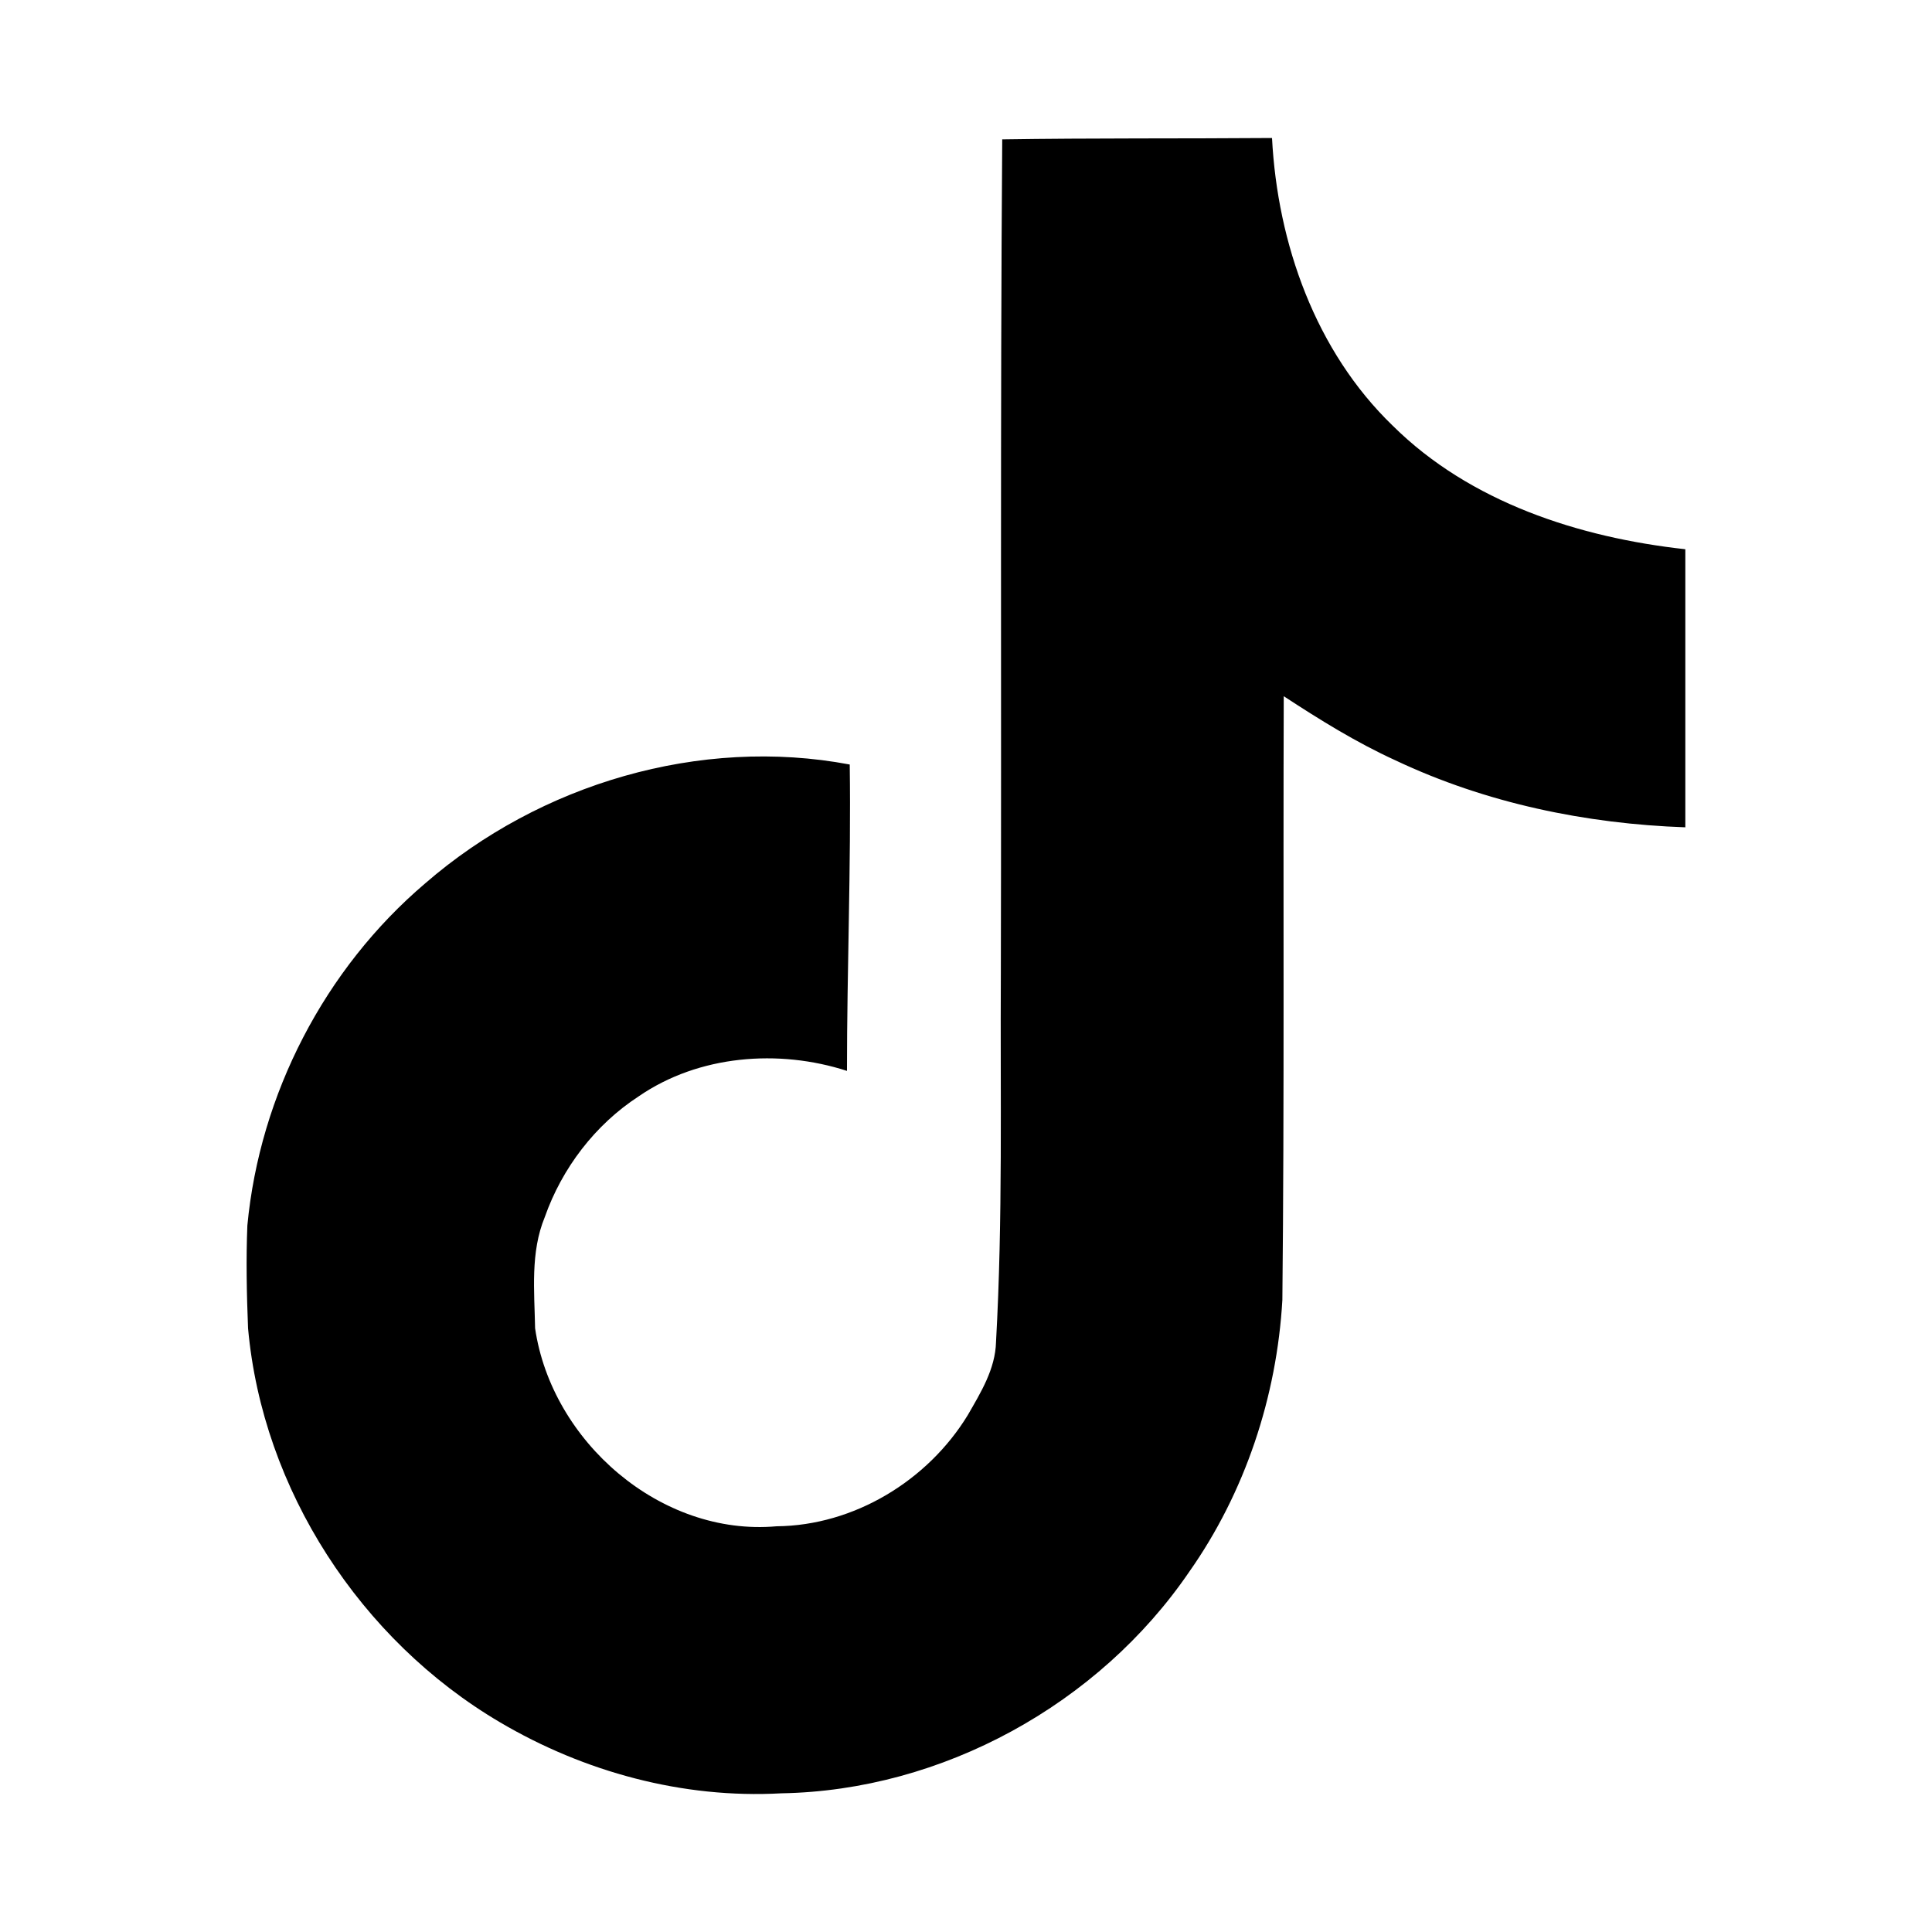
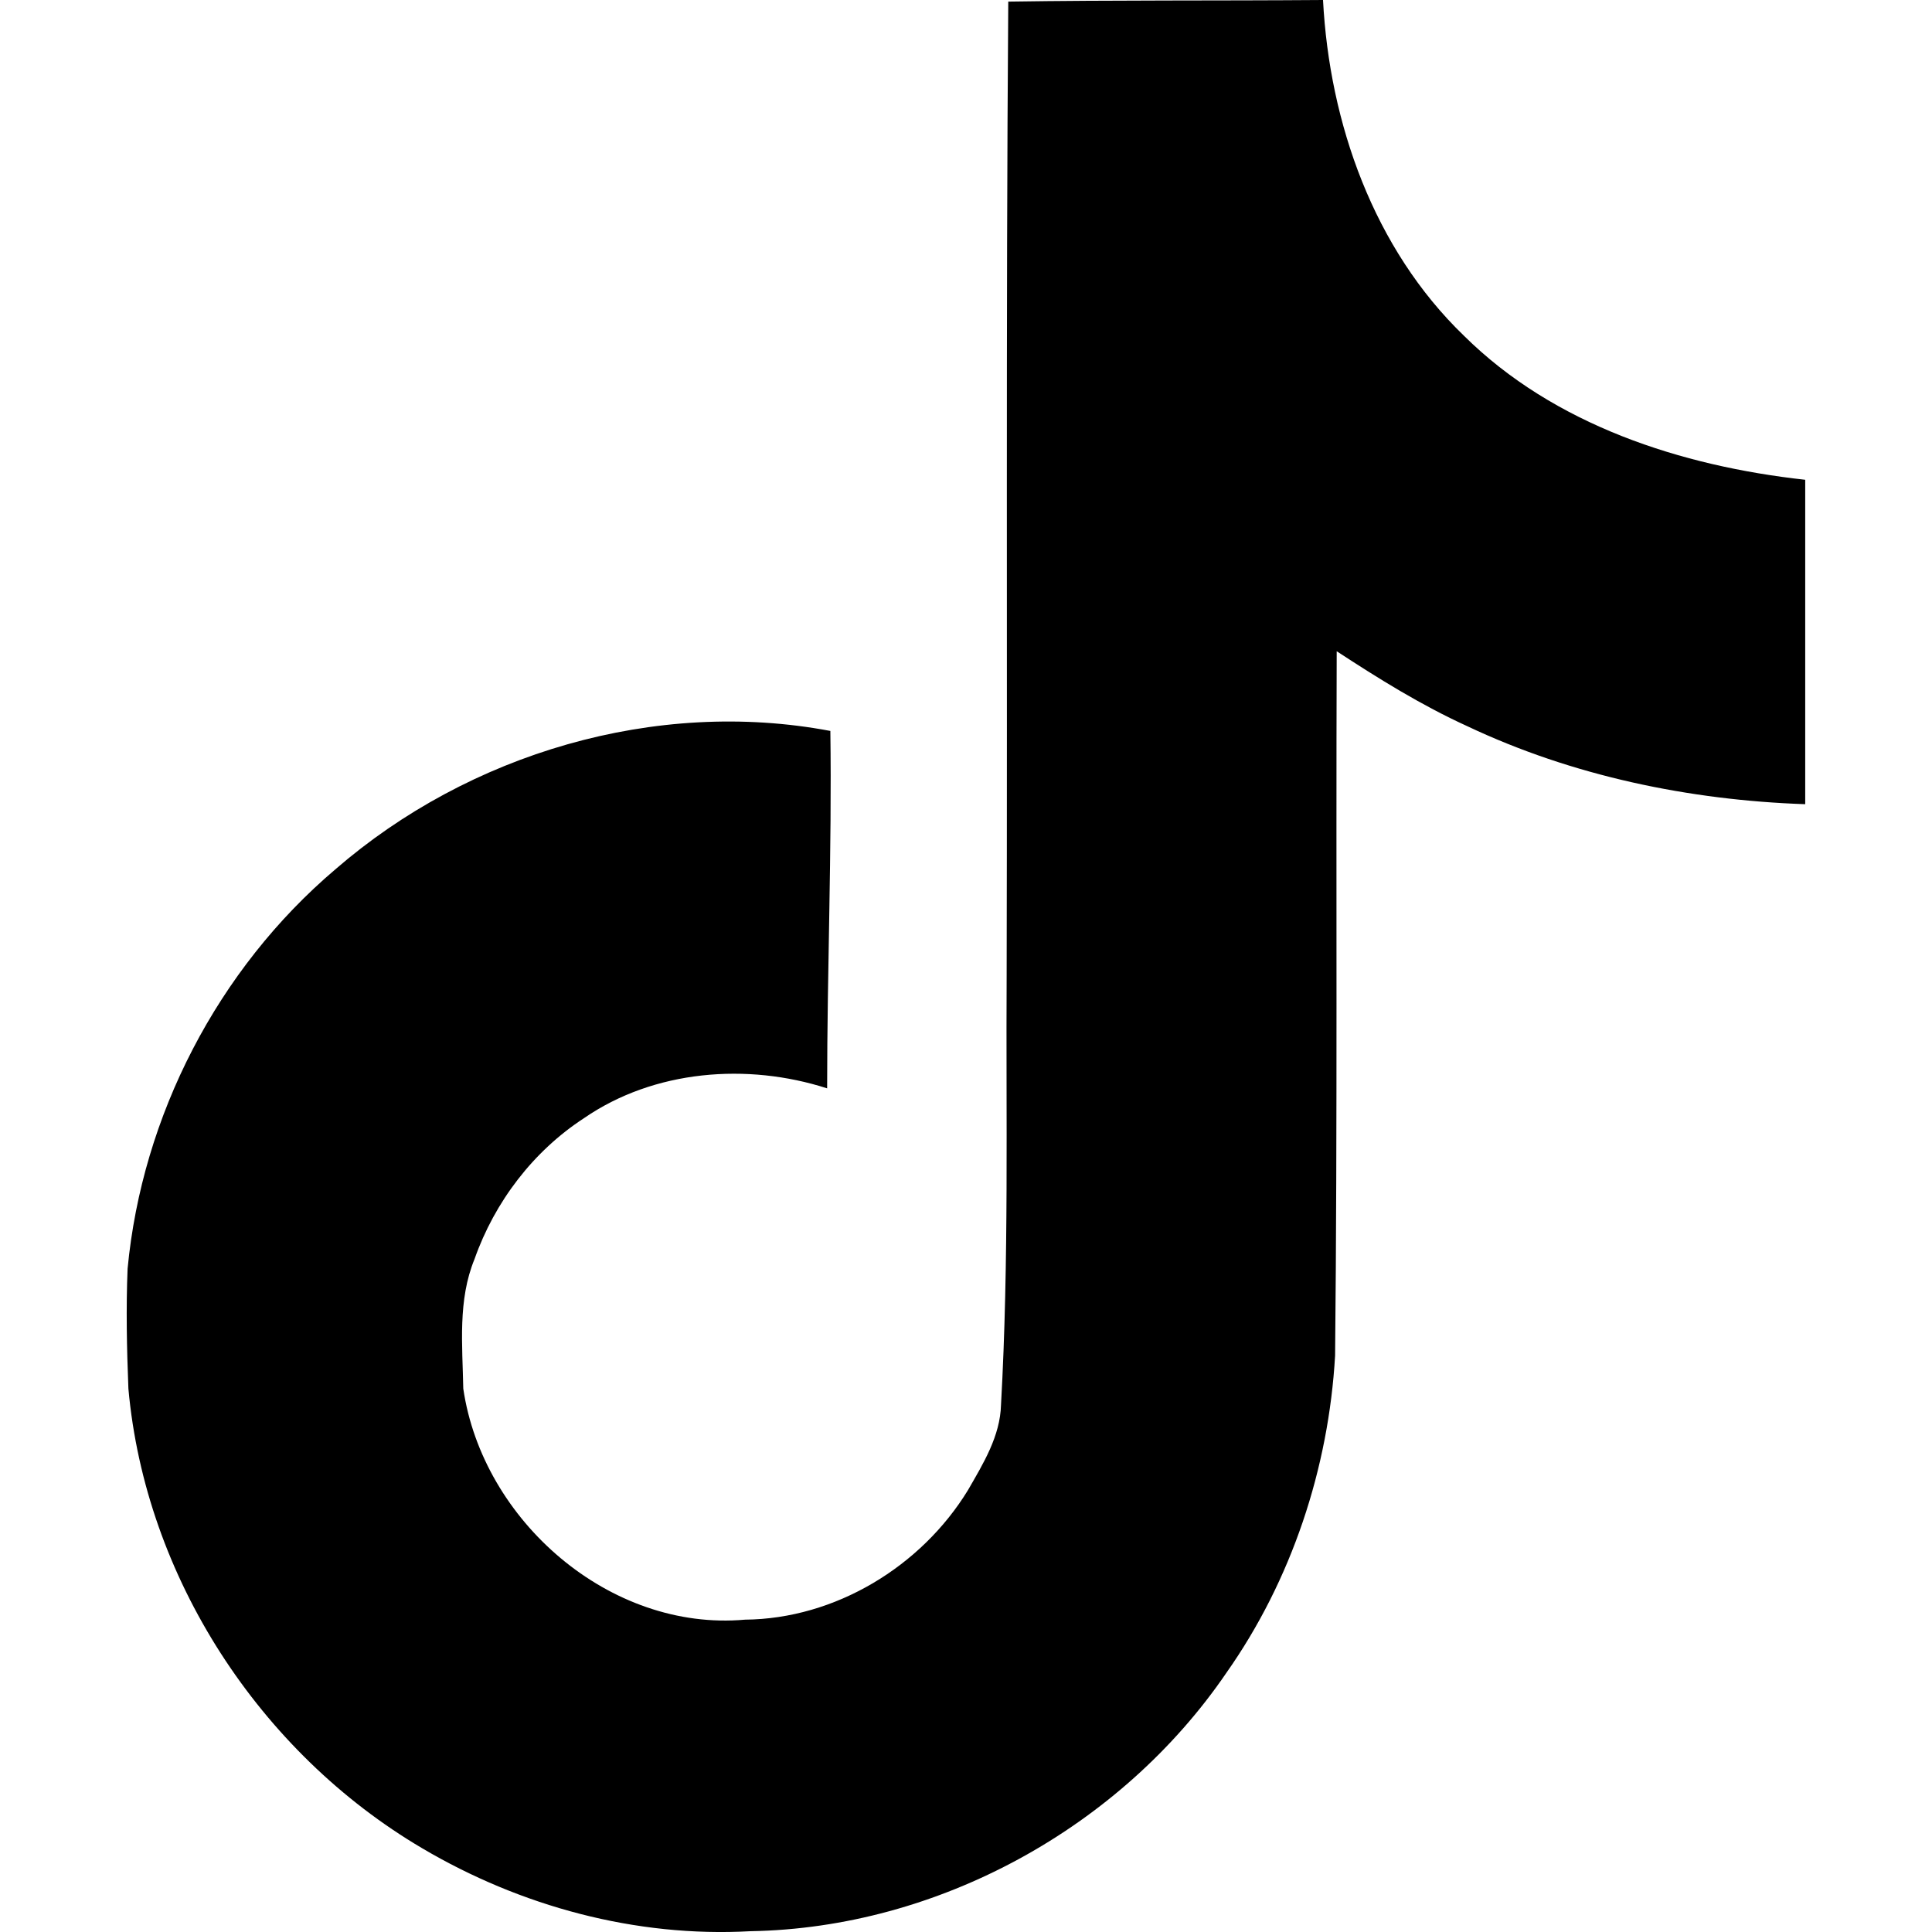
- <svg xmlns="http://www.w3.org/2000/svg" viewBox="-2 -2 28 28">
+ <svg xmlns="http://www.w3.org/2000/svg" width="24" height="24" viewBox="1.5 0 21 24">
  <path d="M12.525.02c1.31-.02 2.61-.01 3.91-.02.08 1.53.63 3.09 1.75 4.17 1.12 1.11 2.7 1.62 4.24 1.79v4.03c-1.44-.05-2.89-.35-4.2-.97-.57-.26-1.1-.59-1.62-.93-.01 2.92.01 5.84-.02 8.75-.08 1.4-.54 2.79-1.35 3.94-1.31 1.92-3.58 3.17-5.91 3.21-1.43.08-2.86-.31-4.08-1.03-2.02-1.19-3.44-3.37-3.65-5.71-.02-.5-.03-1-.01-1.49.18-1.9 1.12-3.72 2.58-4.96 1.66-1.44 3.98-2.13 6.15-1.72.02 1.48-.04 2.96-.04 4.44-.99-.32-2.15-.23-3.02.37-.63.41-1.11 1.04-1.36 1.75-.21.51-.15 1.07-.14 1.61.24 1.64 1.82 3.02 3.5 2.87 1.12-.01 2.19-.66 2.77-1.61.19-.33.4-.67.41-1.06.1-1.79.06-3.57.07-5.36.01-4.03-.01-8.05.02-12.07z" />
</svg>
